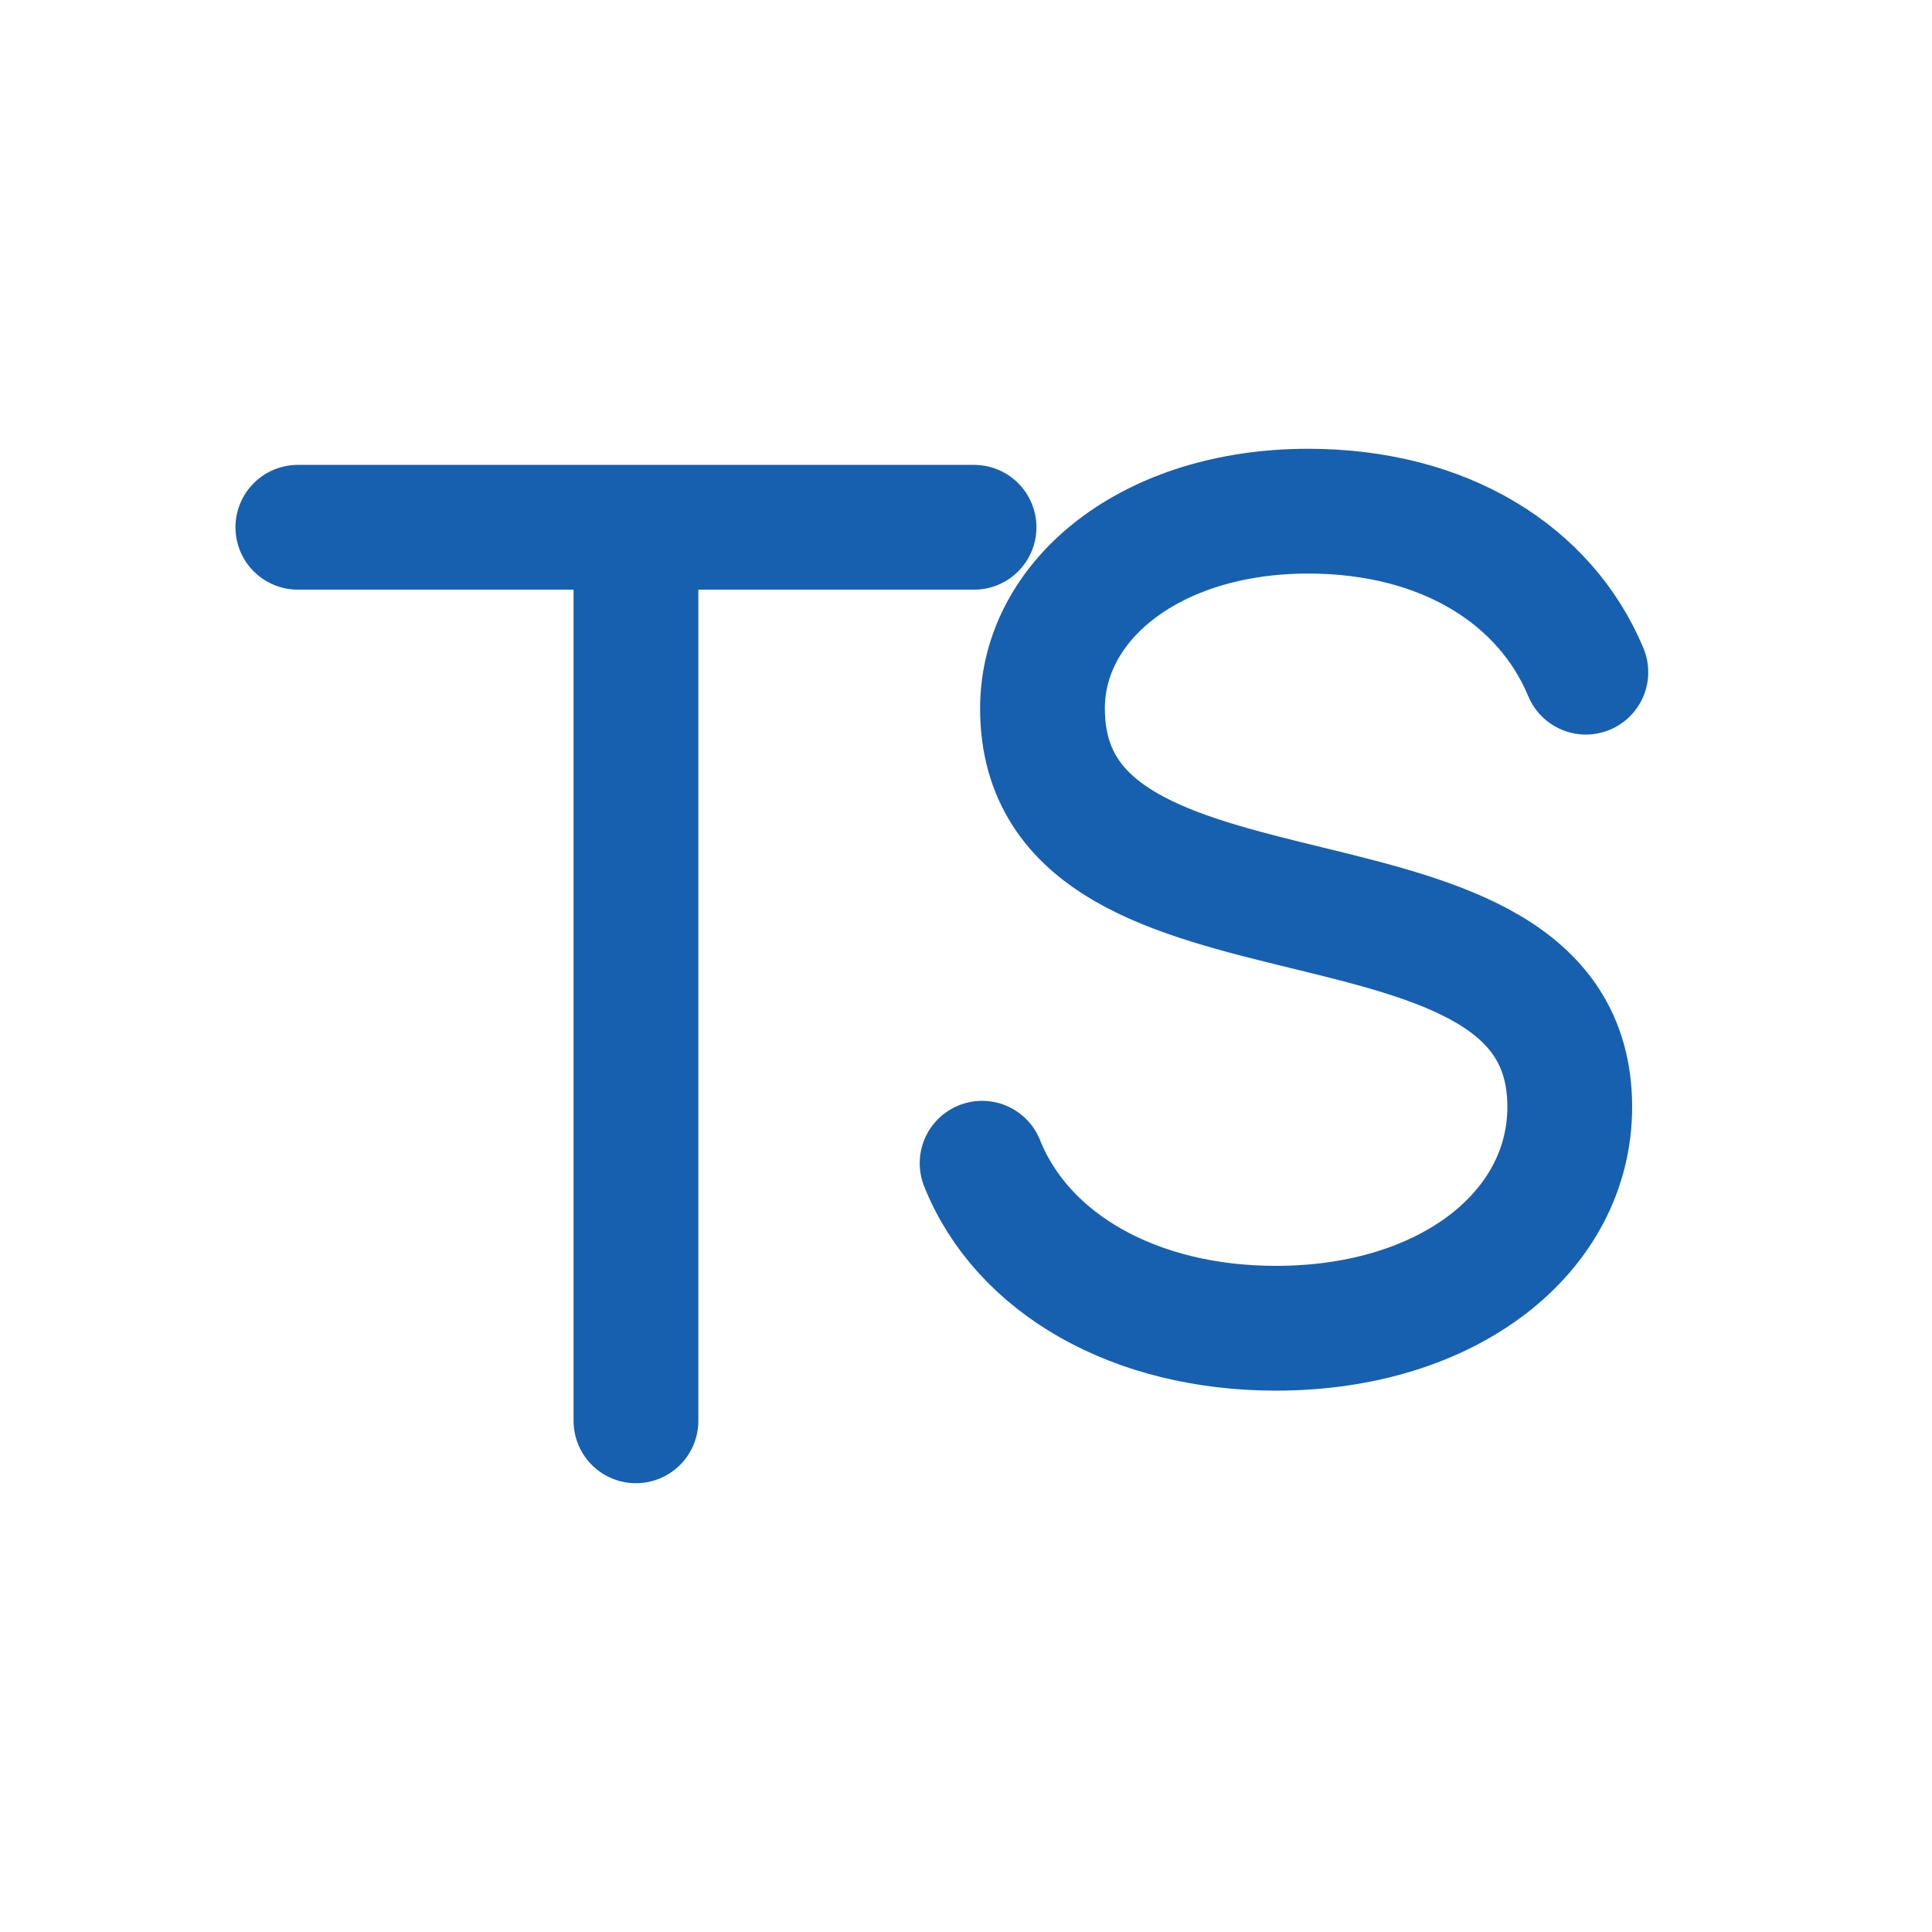
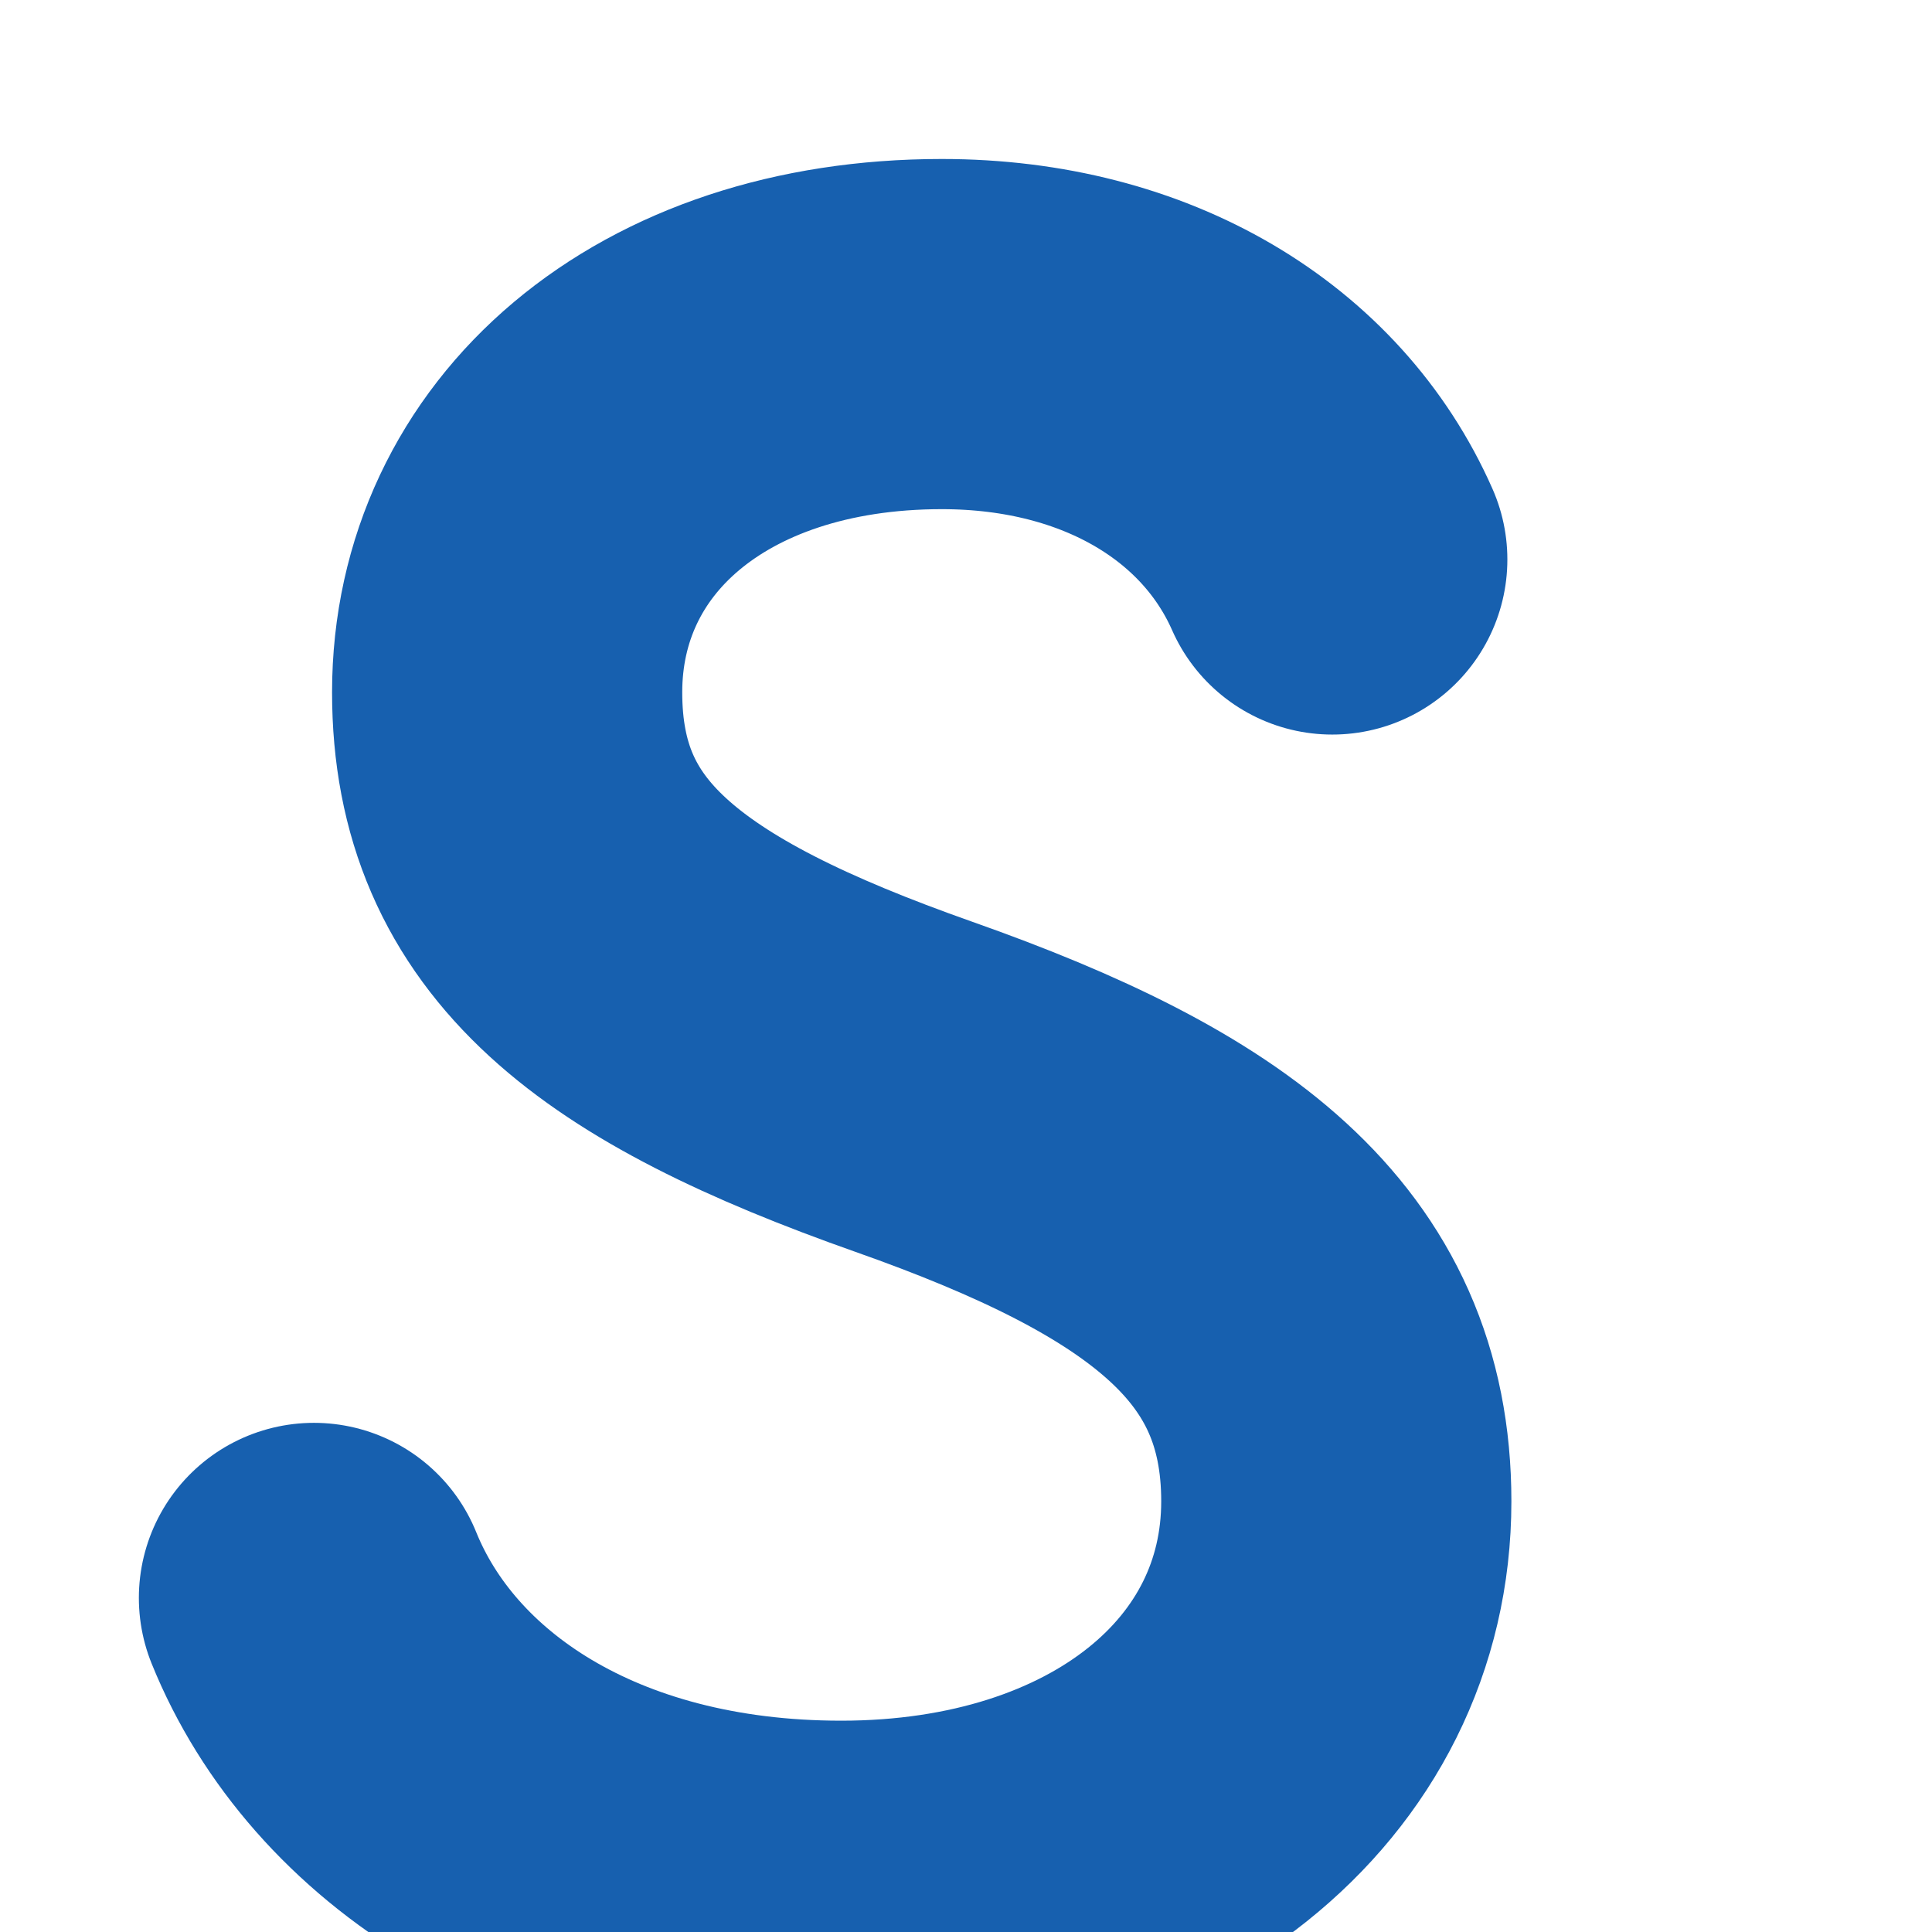
<svg xmlns="http://www.w3.org/2000/svg" width="24" height="24" viewBox="0 0 24 24" fill="none" aria-hidden="true" focusable="false">
-   <g fill="none" stroke="#1760af" stroke-width="1.55" stroke-linecap="round" stroke-linejoin="round">
-     <path d="M3.7 6.55h8.4M7.9 6.55v11.1" />
-     <path d="M19.7 8.35c-.5-1.2-1.75-2-3.45-2-1.95 0-3.3 1.1-3.3 2.45 0 3.35 6.55 1.6 6.55 4.95 0 1.55-1.5 2.75-3.65 2.75-1.75 0-3.15-.8-3.65-2.05" />
-   </g>
+   <path fill="none" stroke="#1760af" stroke-width="4.35" stroke-linecap="round" stroke-linejoin="round" d="M16.55 6.95c-.75-1.7-2.55-2.8-4.85-2.8-3.25 0-5.4 1.9-5.4 4.45 0 2.45 1.65 3.7 5.05 4.9 3.4 1.2 5.25 2.55 5.25 5.15 0 2.85-2.55 4.9-6.15 4.9-3.35 0-5.7-1.6-6.55-3.7" />
</svg>
